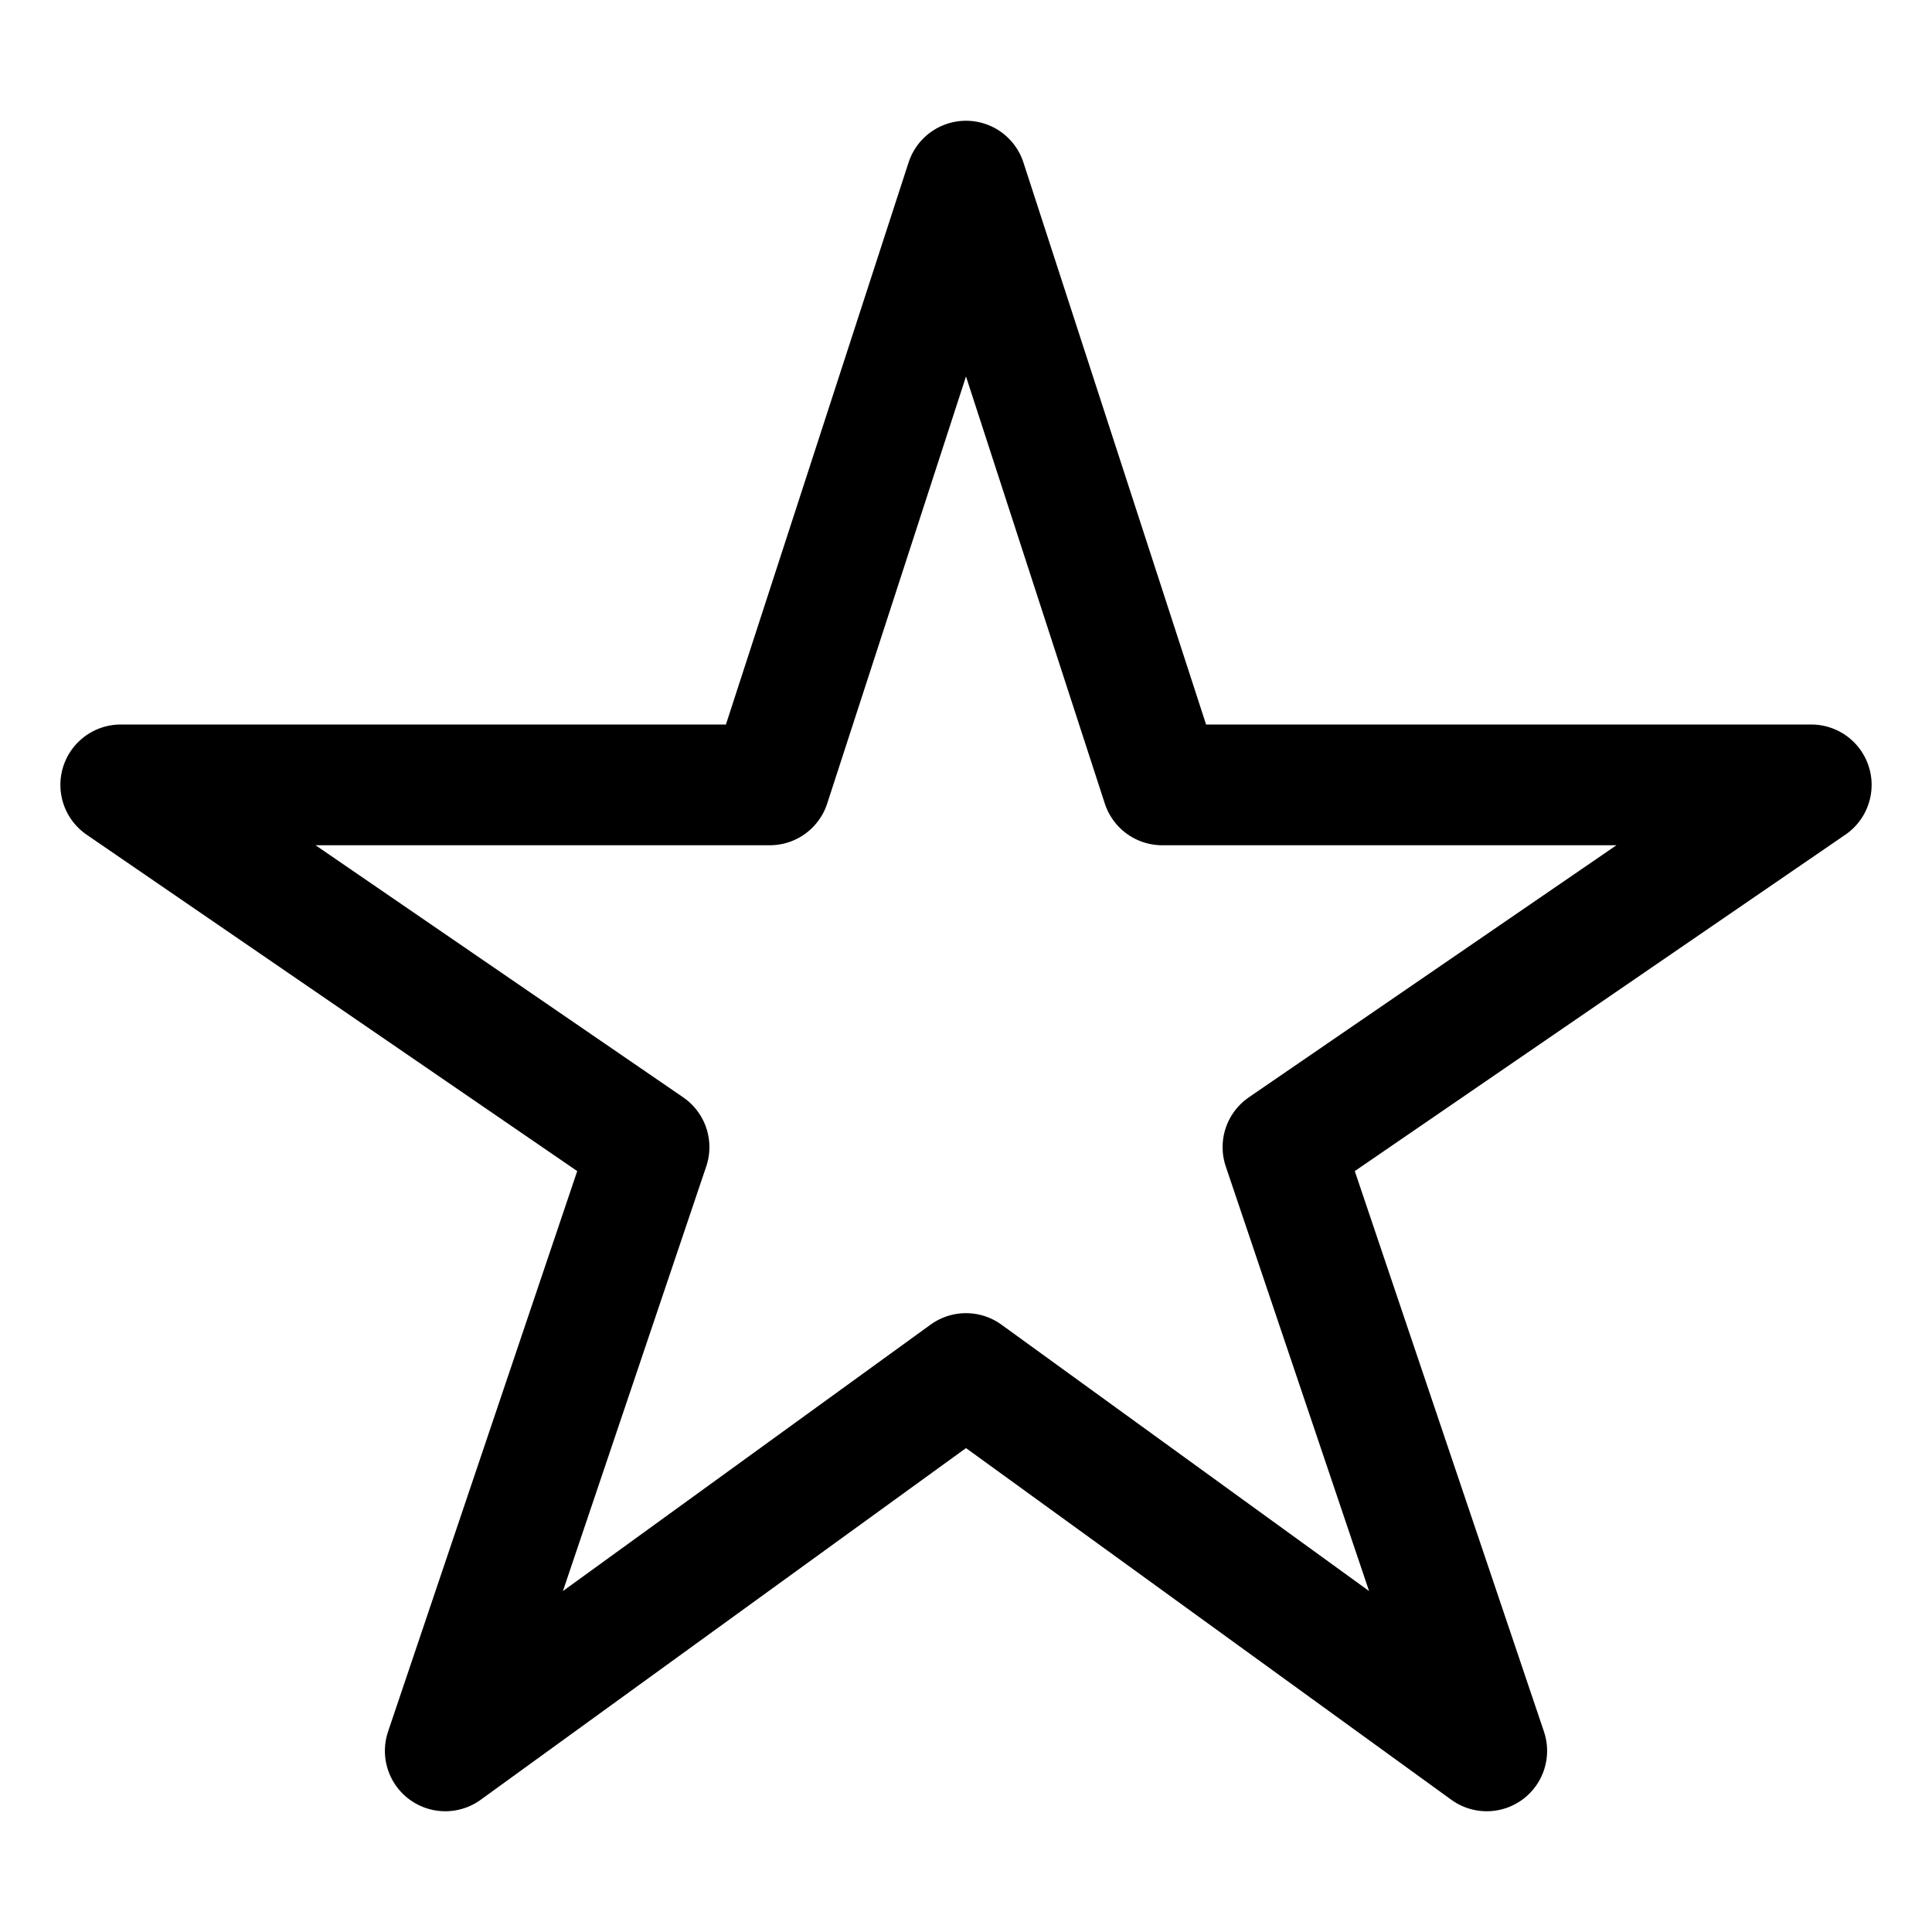
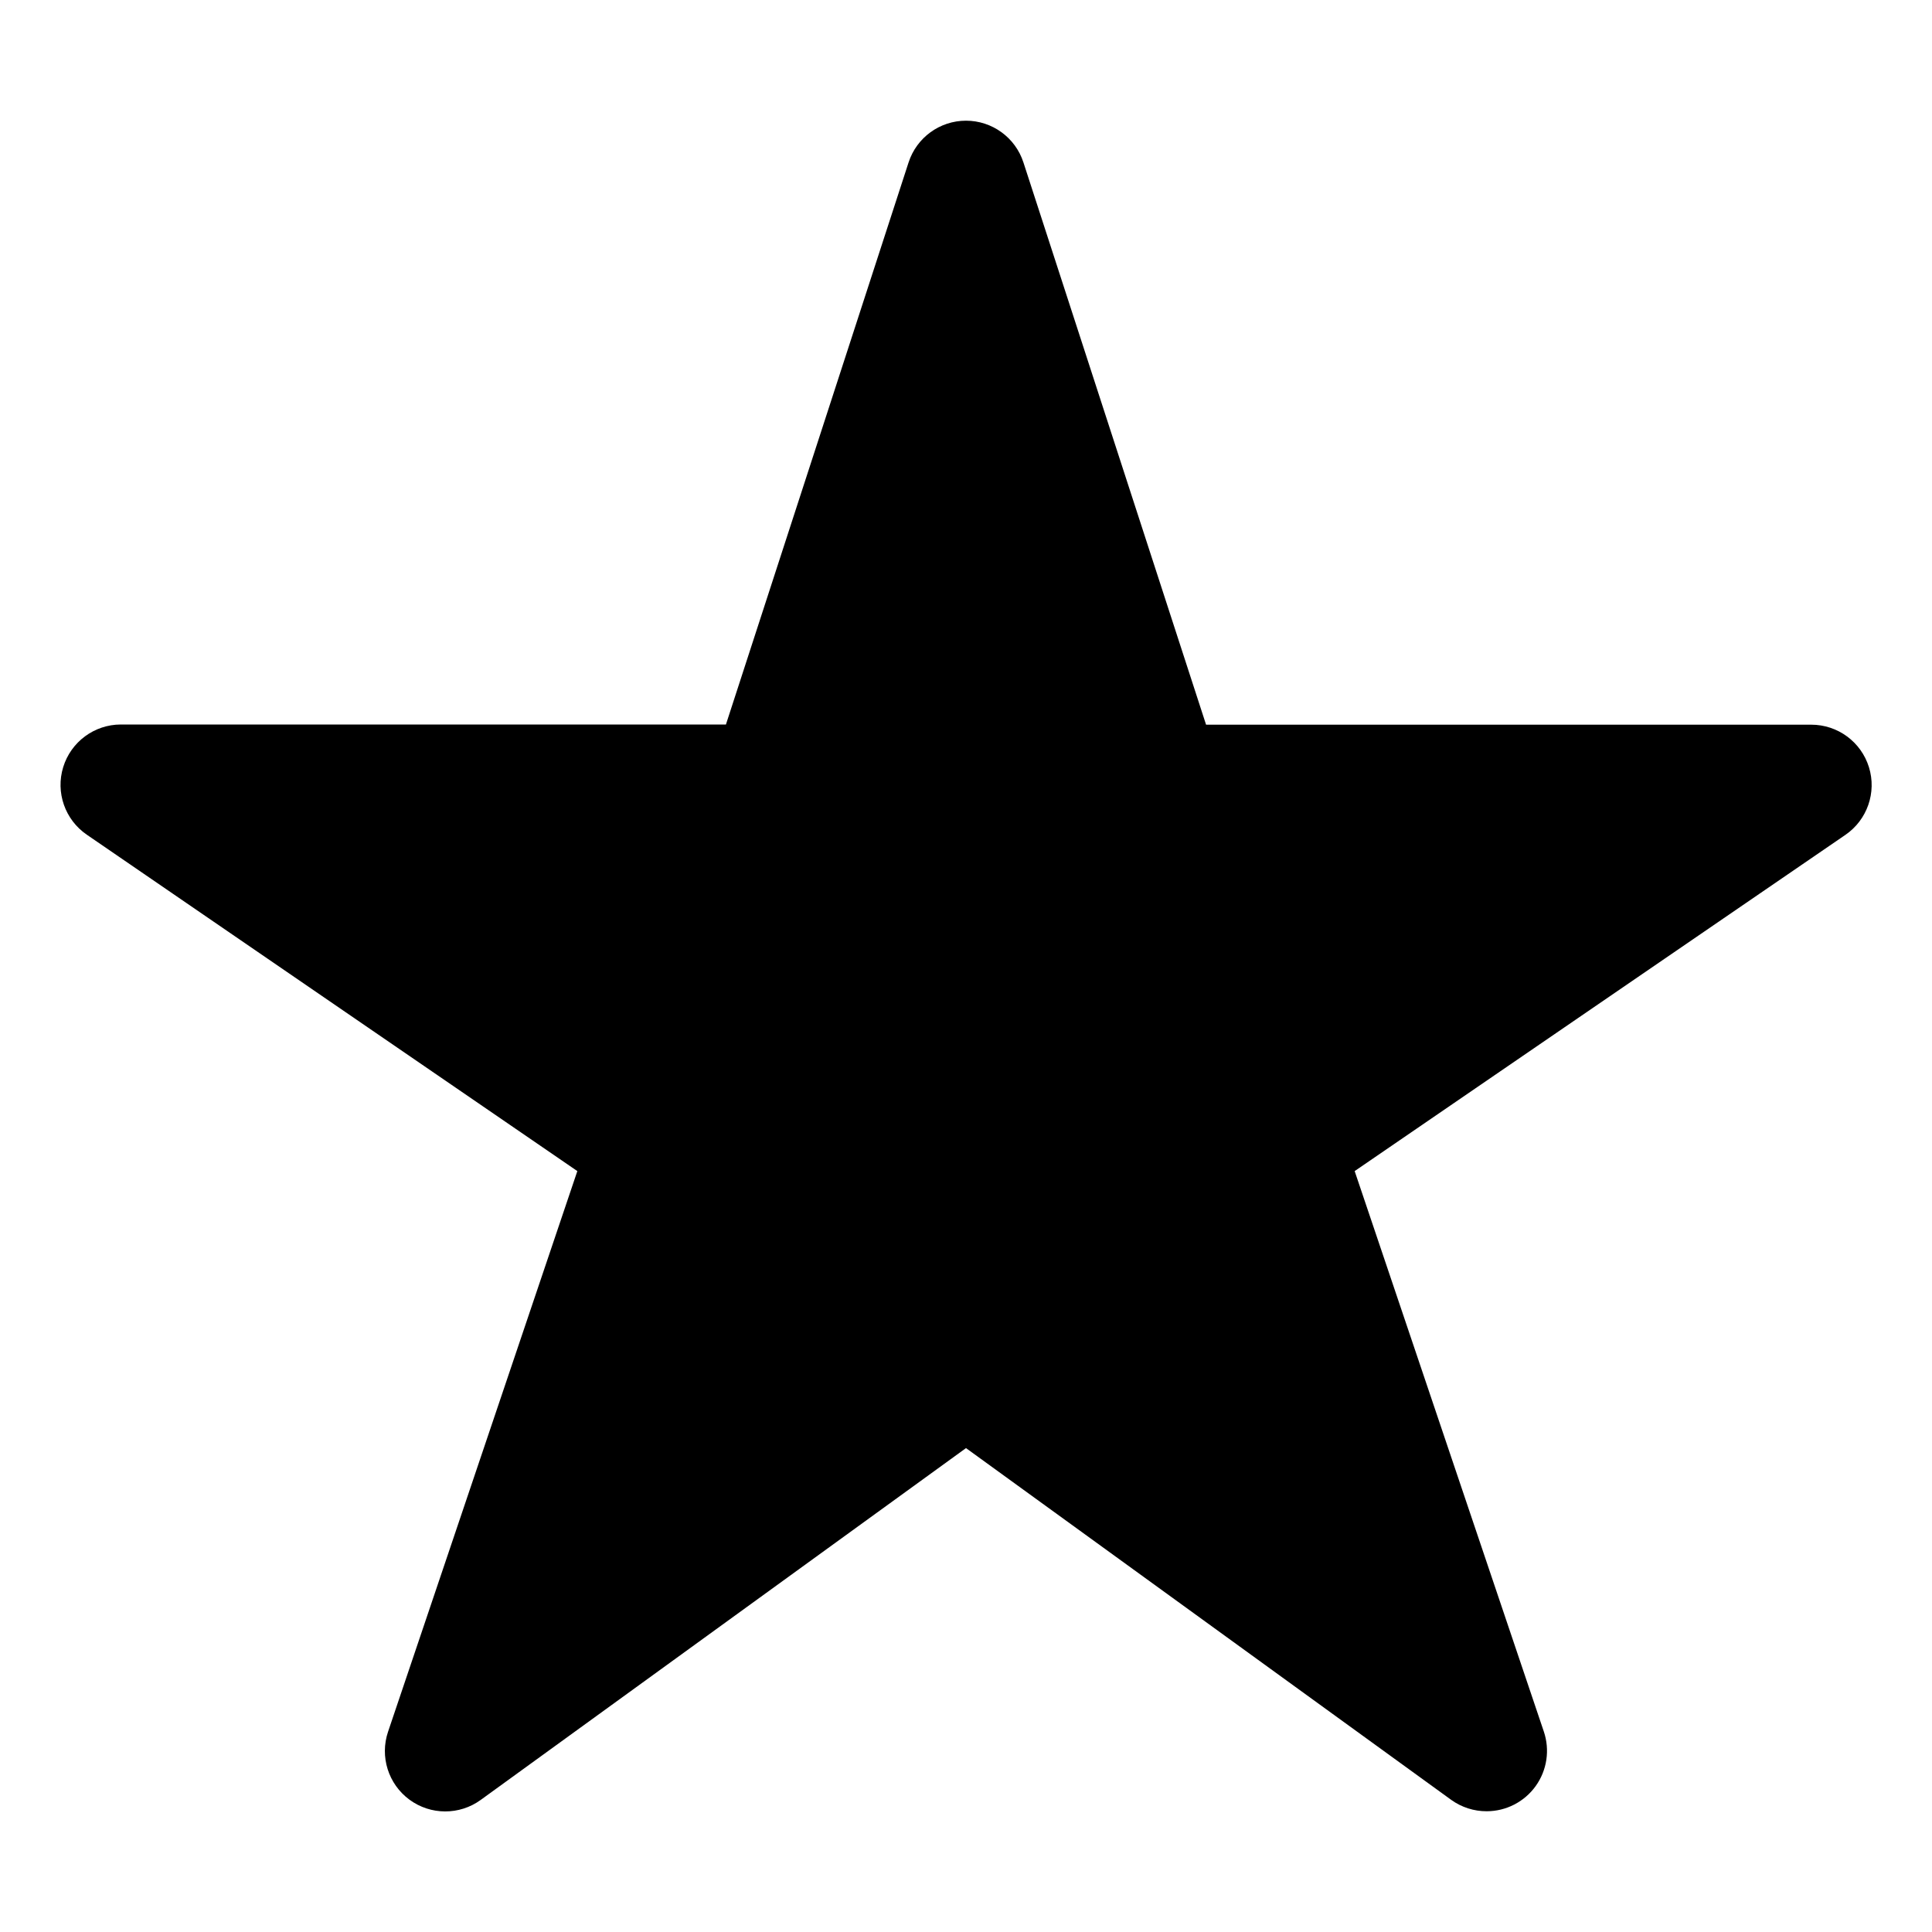
<svg xmlns="http://www.w3.org/2000/svg" class="ionicon" viewBox="0 0 512 512">
-   <path d="M480 208H308L256 48l-52 160H32l140 96-54 160 138-100 138 100-54-160z" fill="none" stroke="currentColor" stroke-linejoin="round" stroke-width="32" />
+   <path d="M394 480a16 16 0 01-9.39-3L256 383.76 127.39 477a16 16 0 01-24.55-18.08L153 310.35 23 221.2a16 16 0 019-29.2h160.38l48.4-148.95a16 16 0 0130.44 0l48.4 149H480a16 16 0 019.05 29.2L359 310.35l50.13 148.53A16 16 0 01394 480z" />
</svg>
